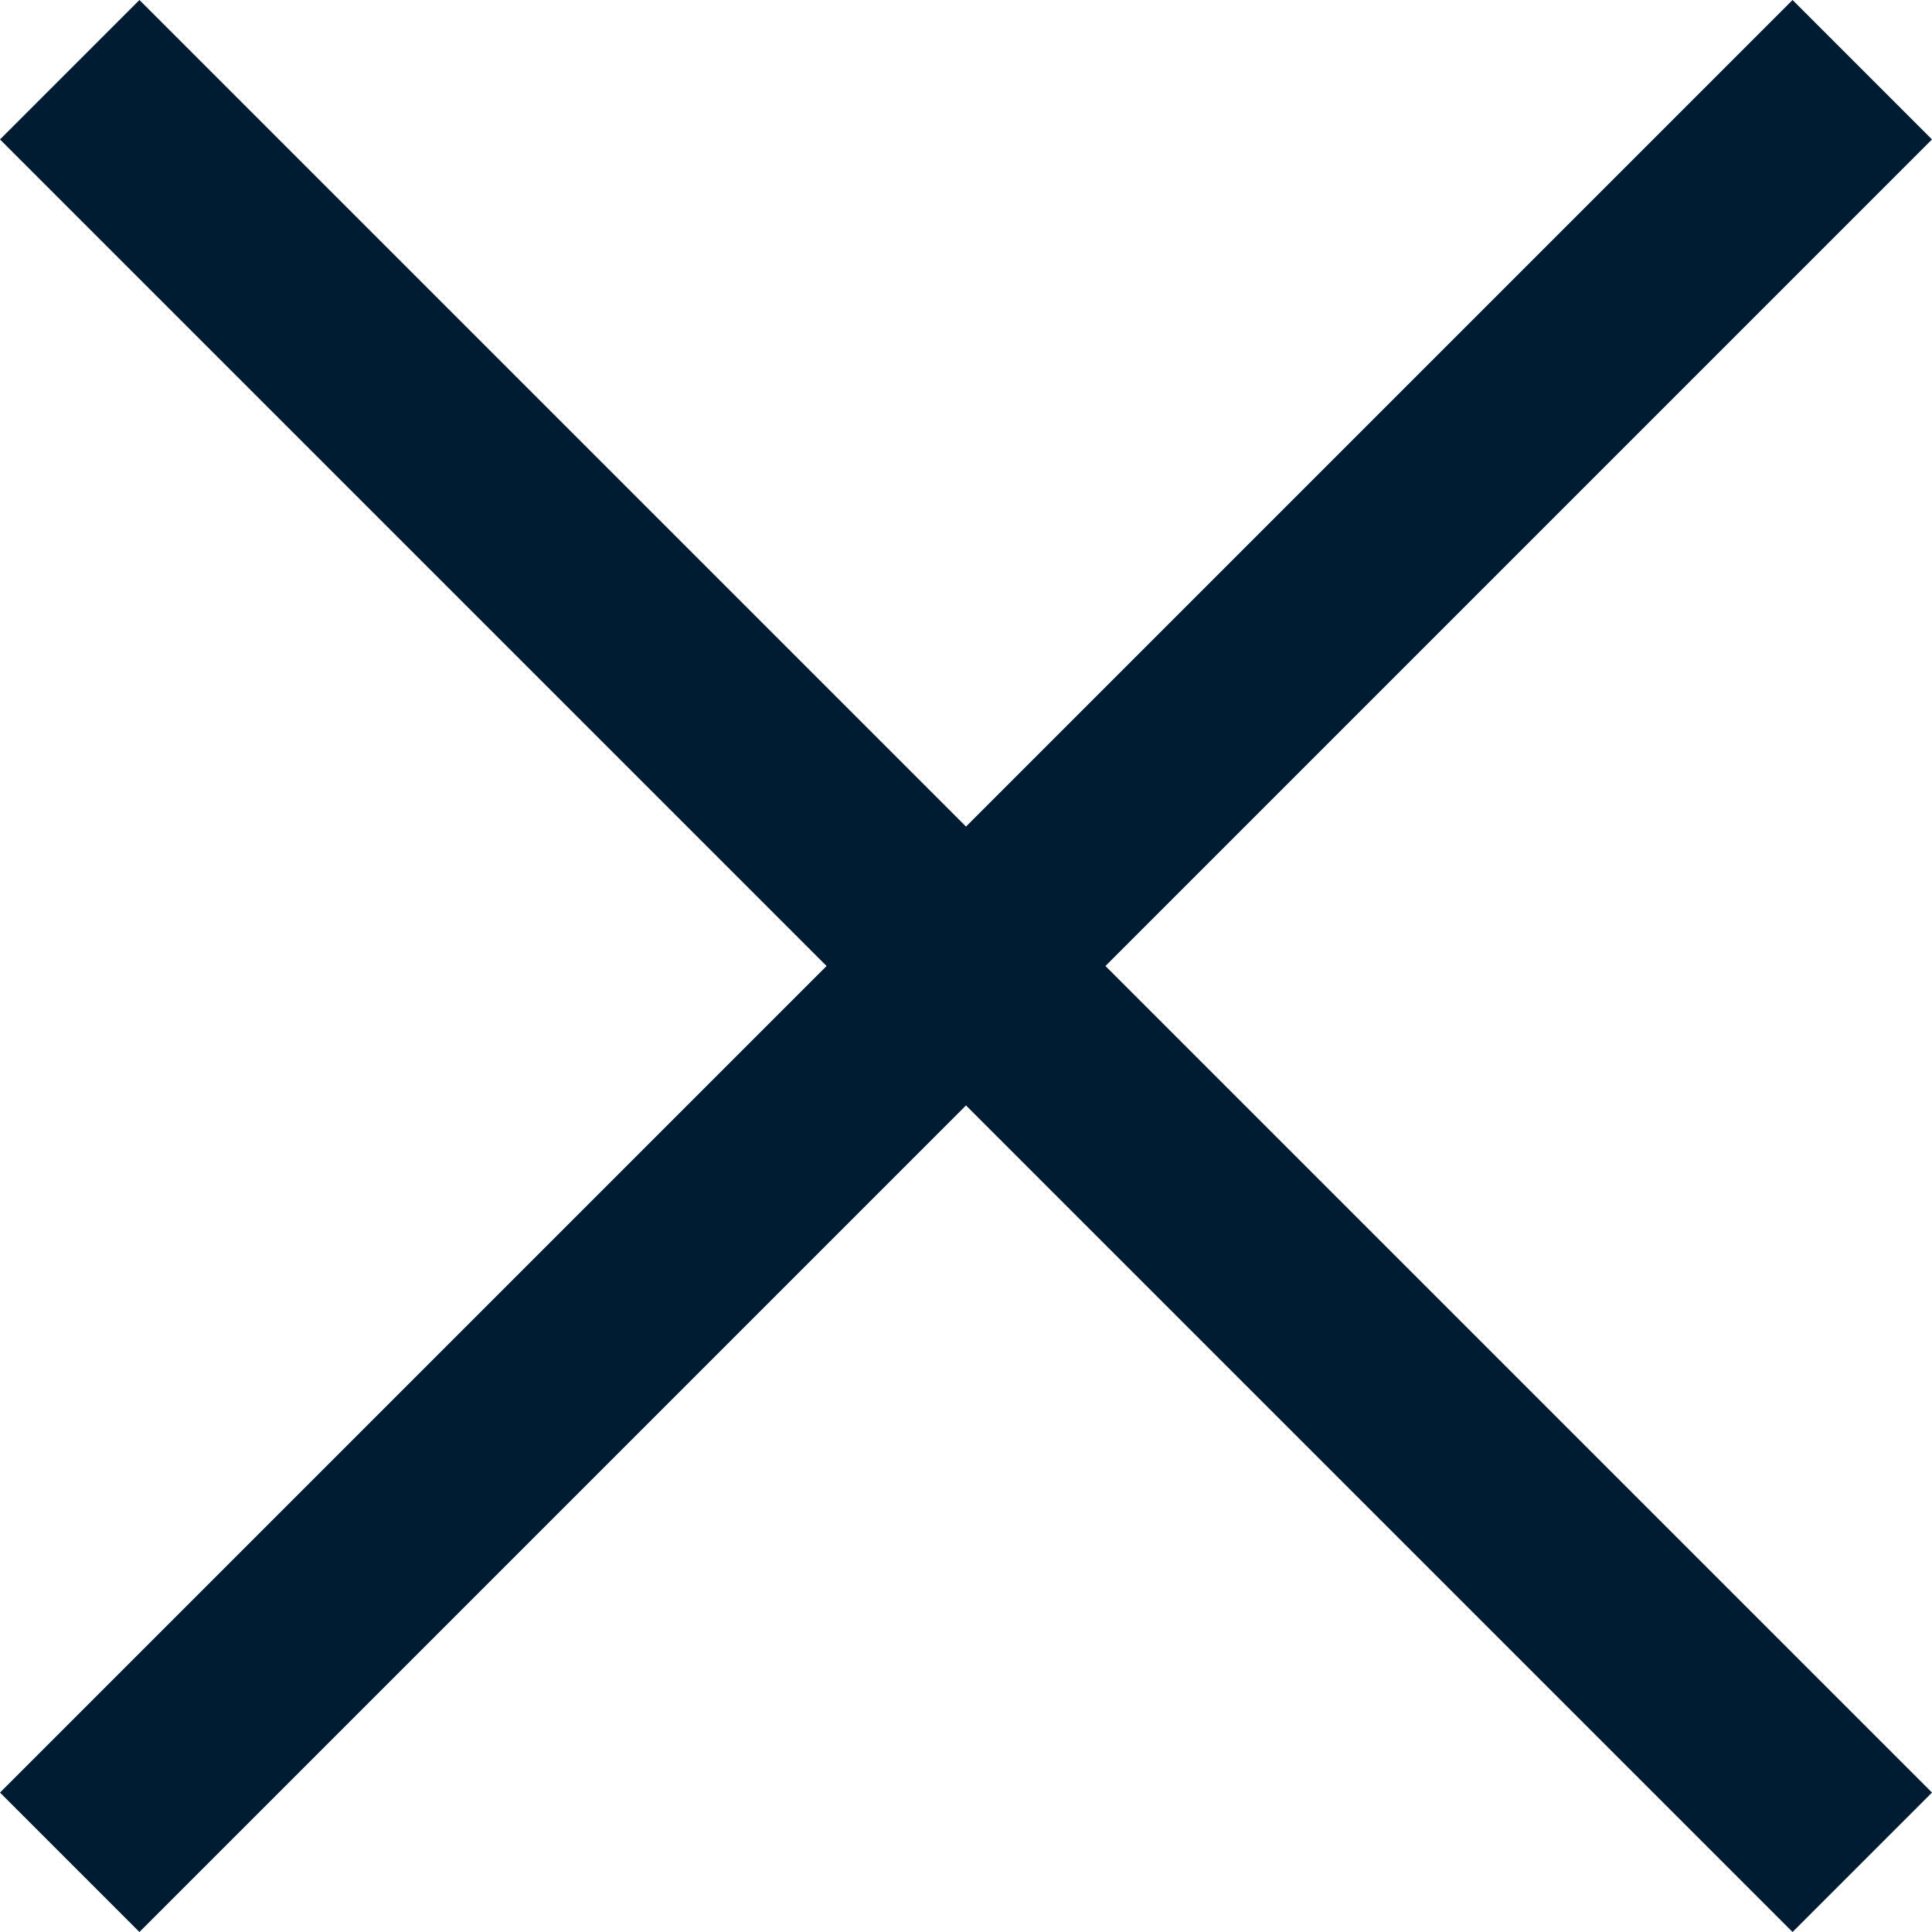
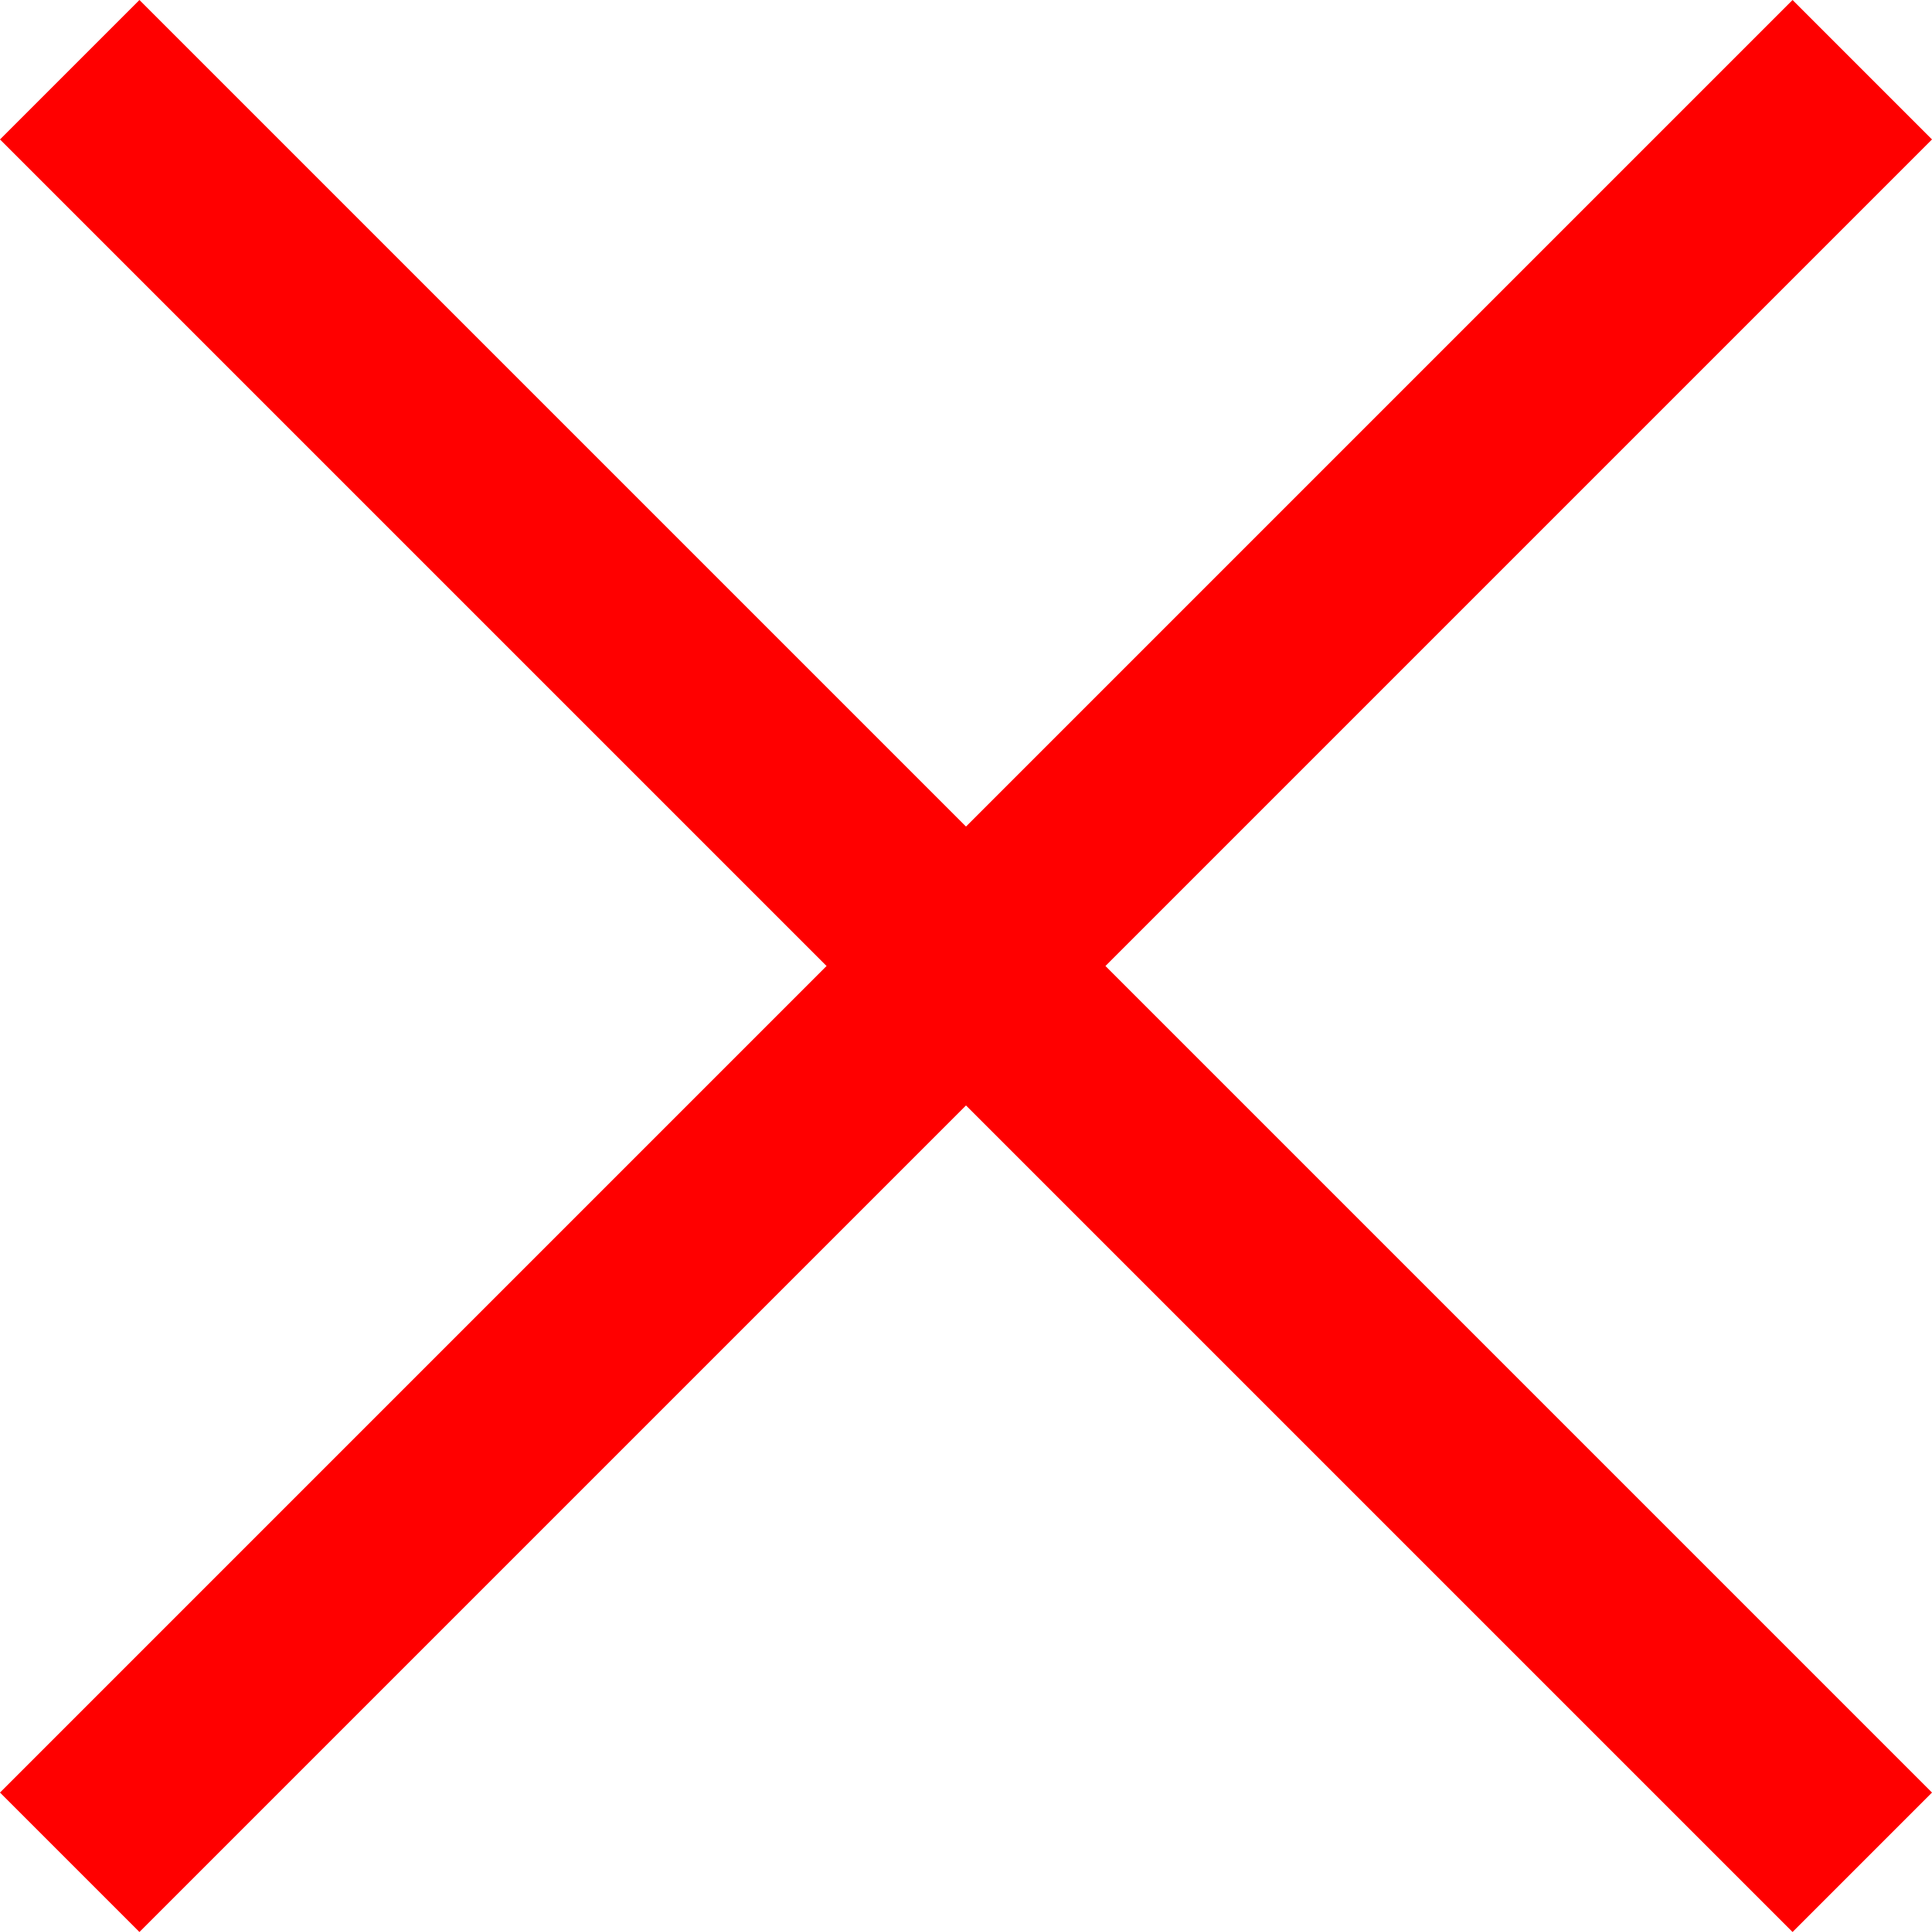
<svg xmlns="http://www.w3.org/2000/svg" version="1.1" id="Layer_1" x="0px" y="0px" viewBox="0 0 19.4 19.4" style="enable-background:new 0 0 19.4 19.4;" xml:space="preserve">
  <style type="text/css">
- 	.st0{fill:#001C32;}
- 	.st1{fill:#317AFF;}
+ 	.st0{fill:#FF0000;}
+ 	.st1{fill:#FF0000;}
</style>
  <polygon class="st0" points="19.4,1.4 18,0 9.7,8.3 1.4,0 0,1.4 8.3,9.7 0,18 1.4,19.4 9.7,11.1 18,19.4 19.4,18 11.1,9.7 " />
</svg>
